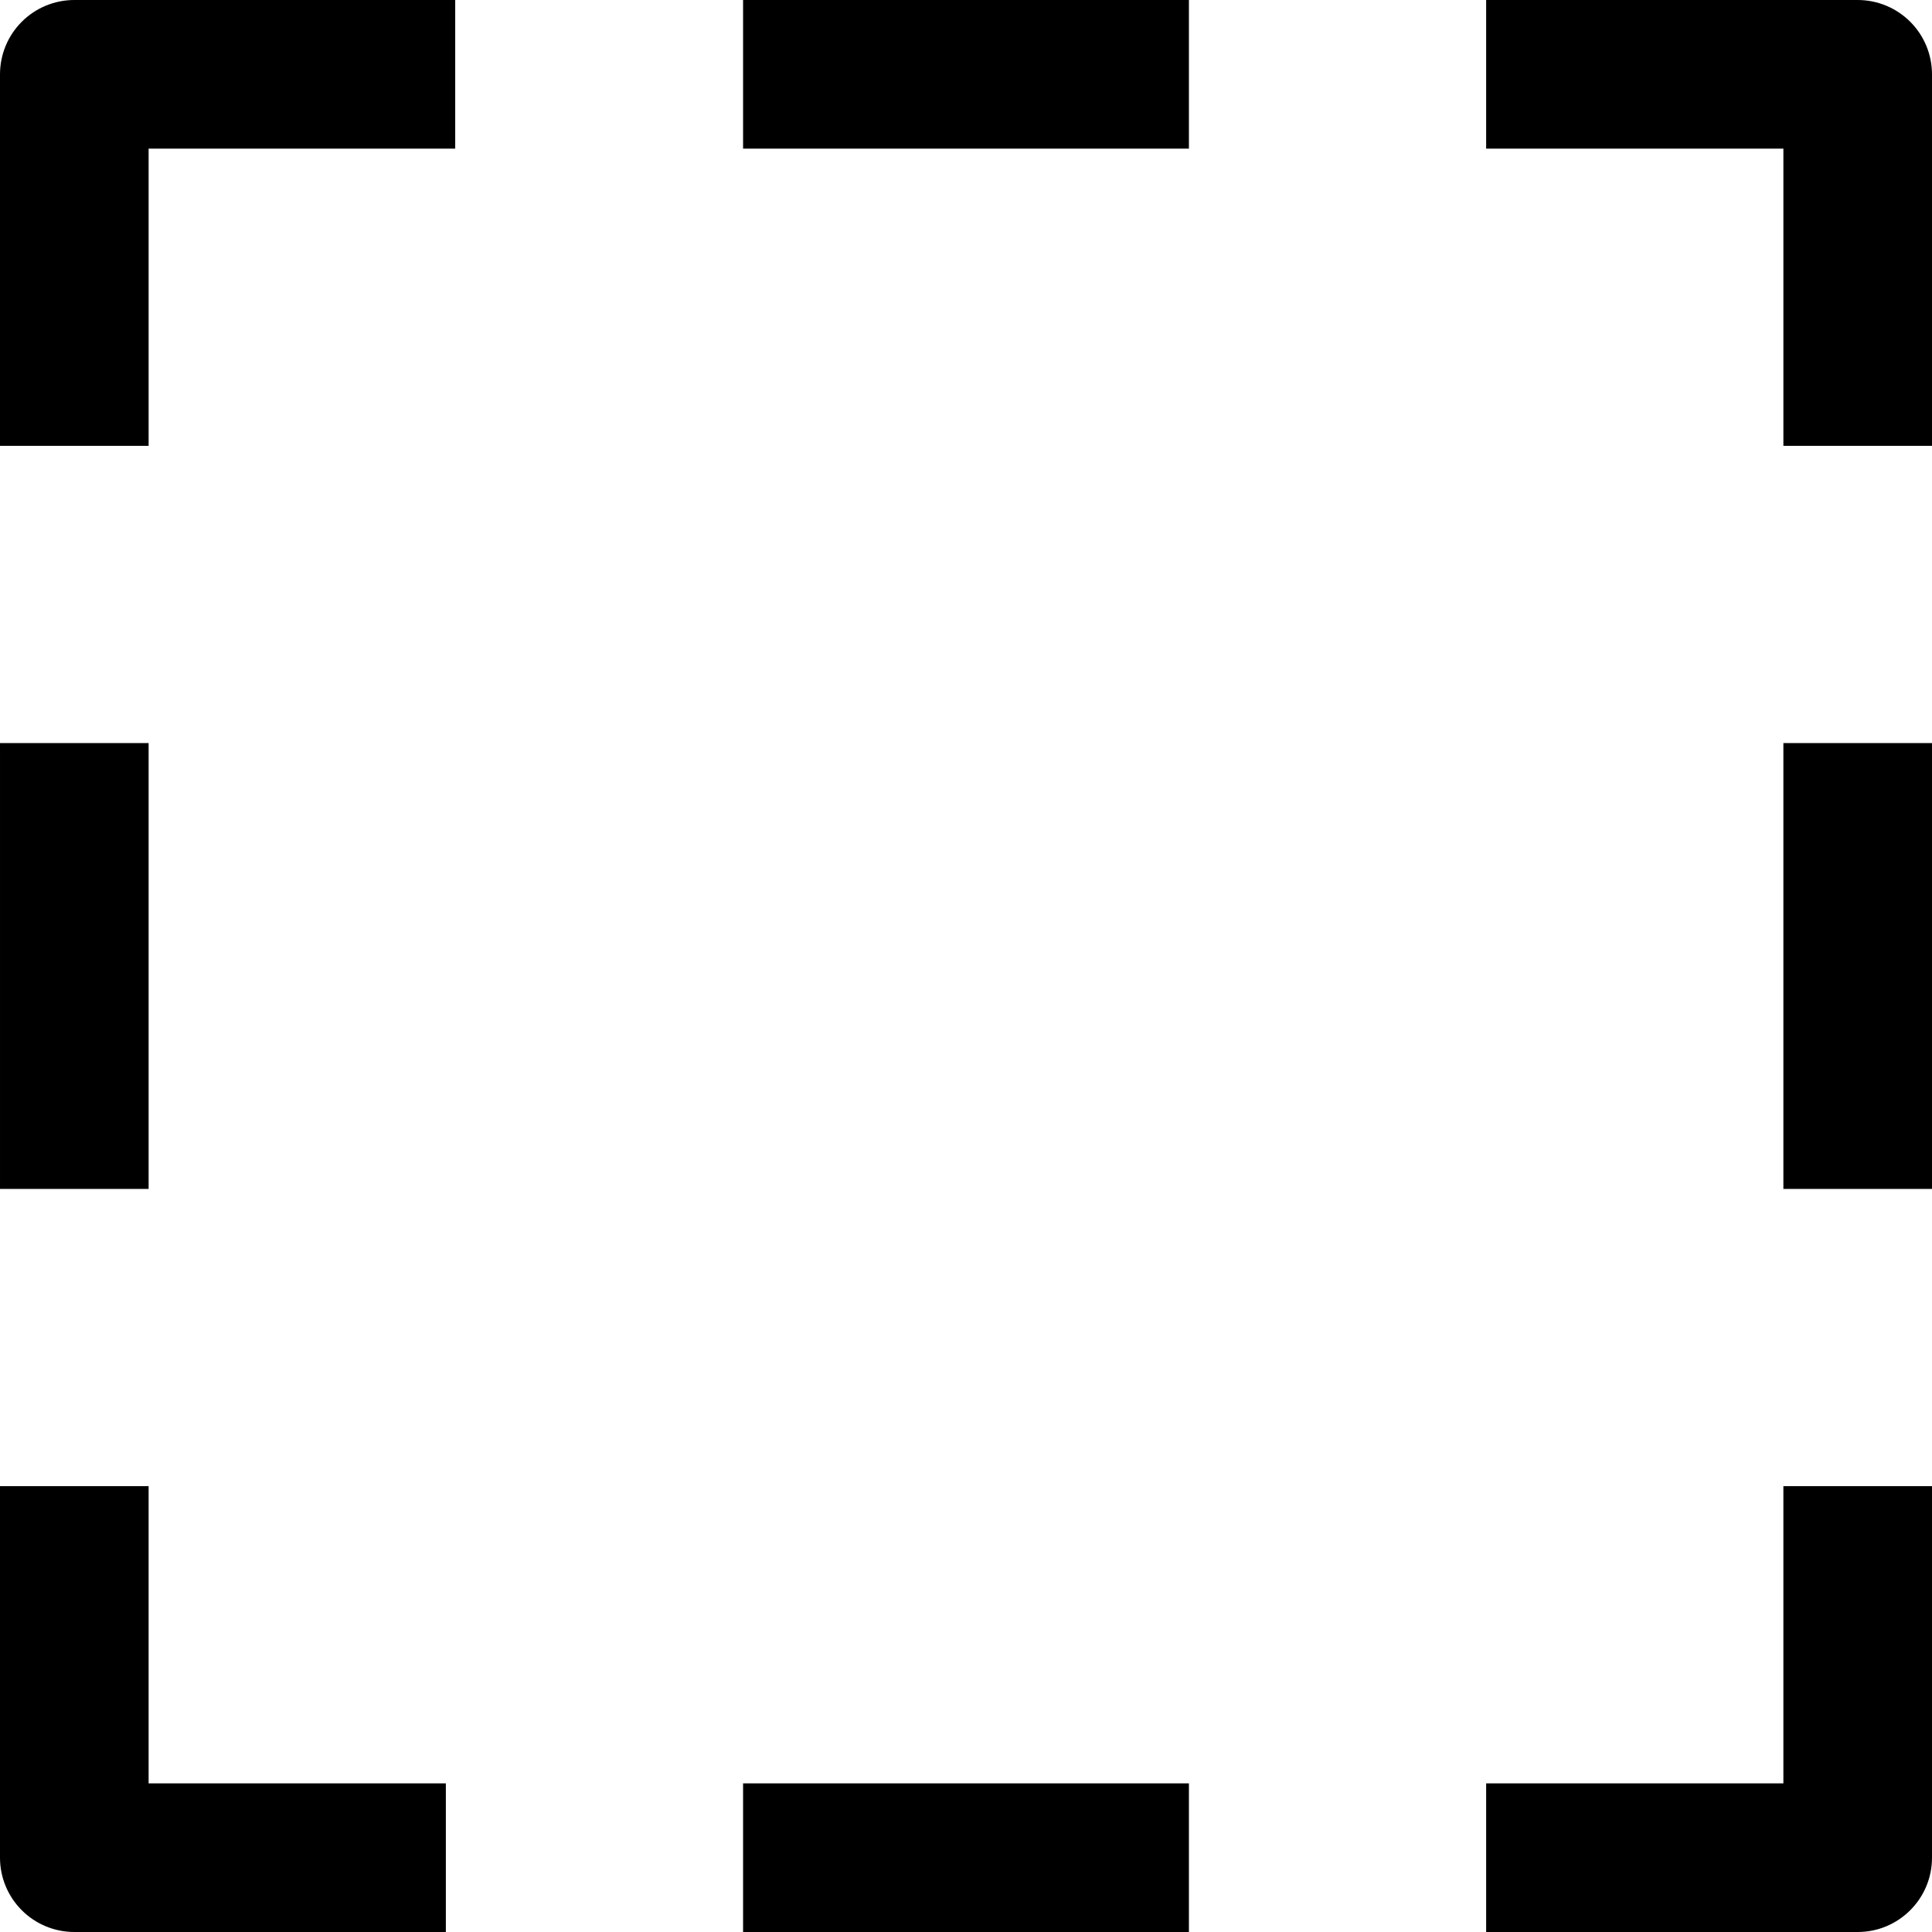
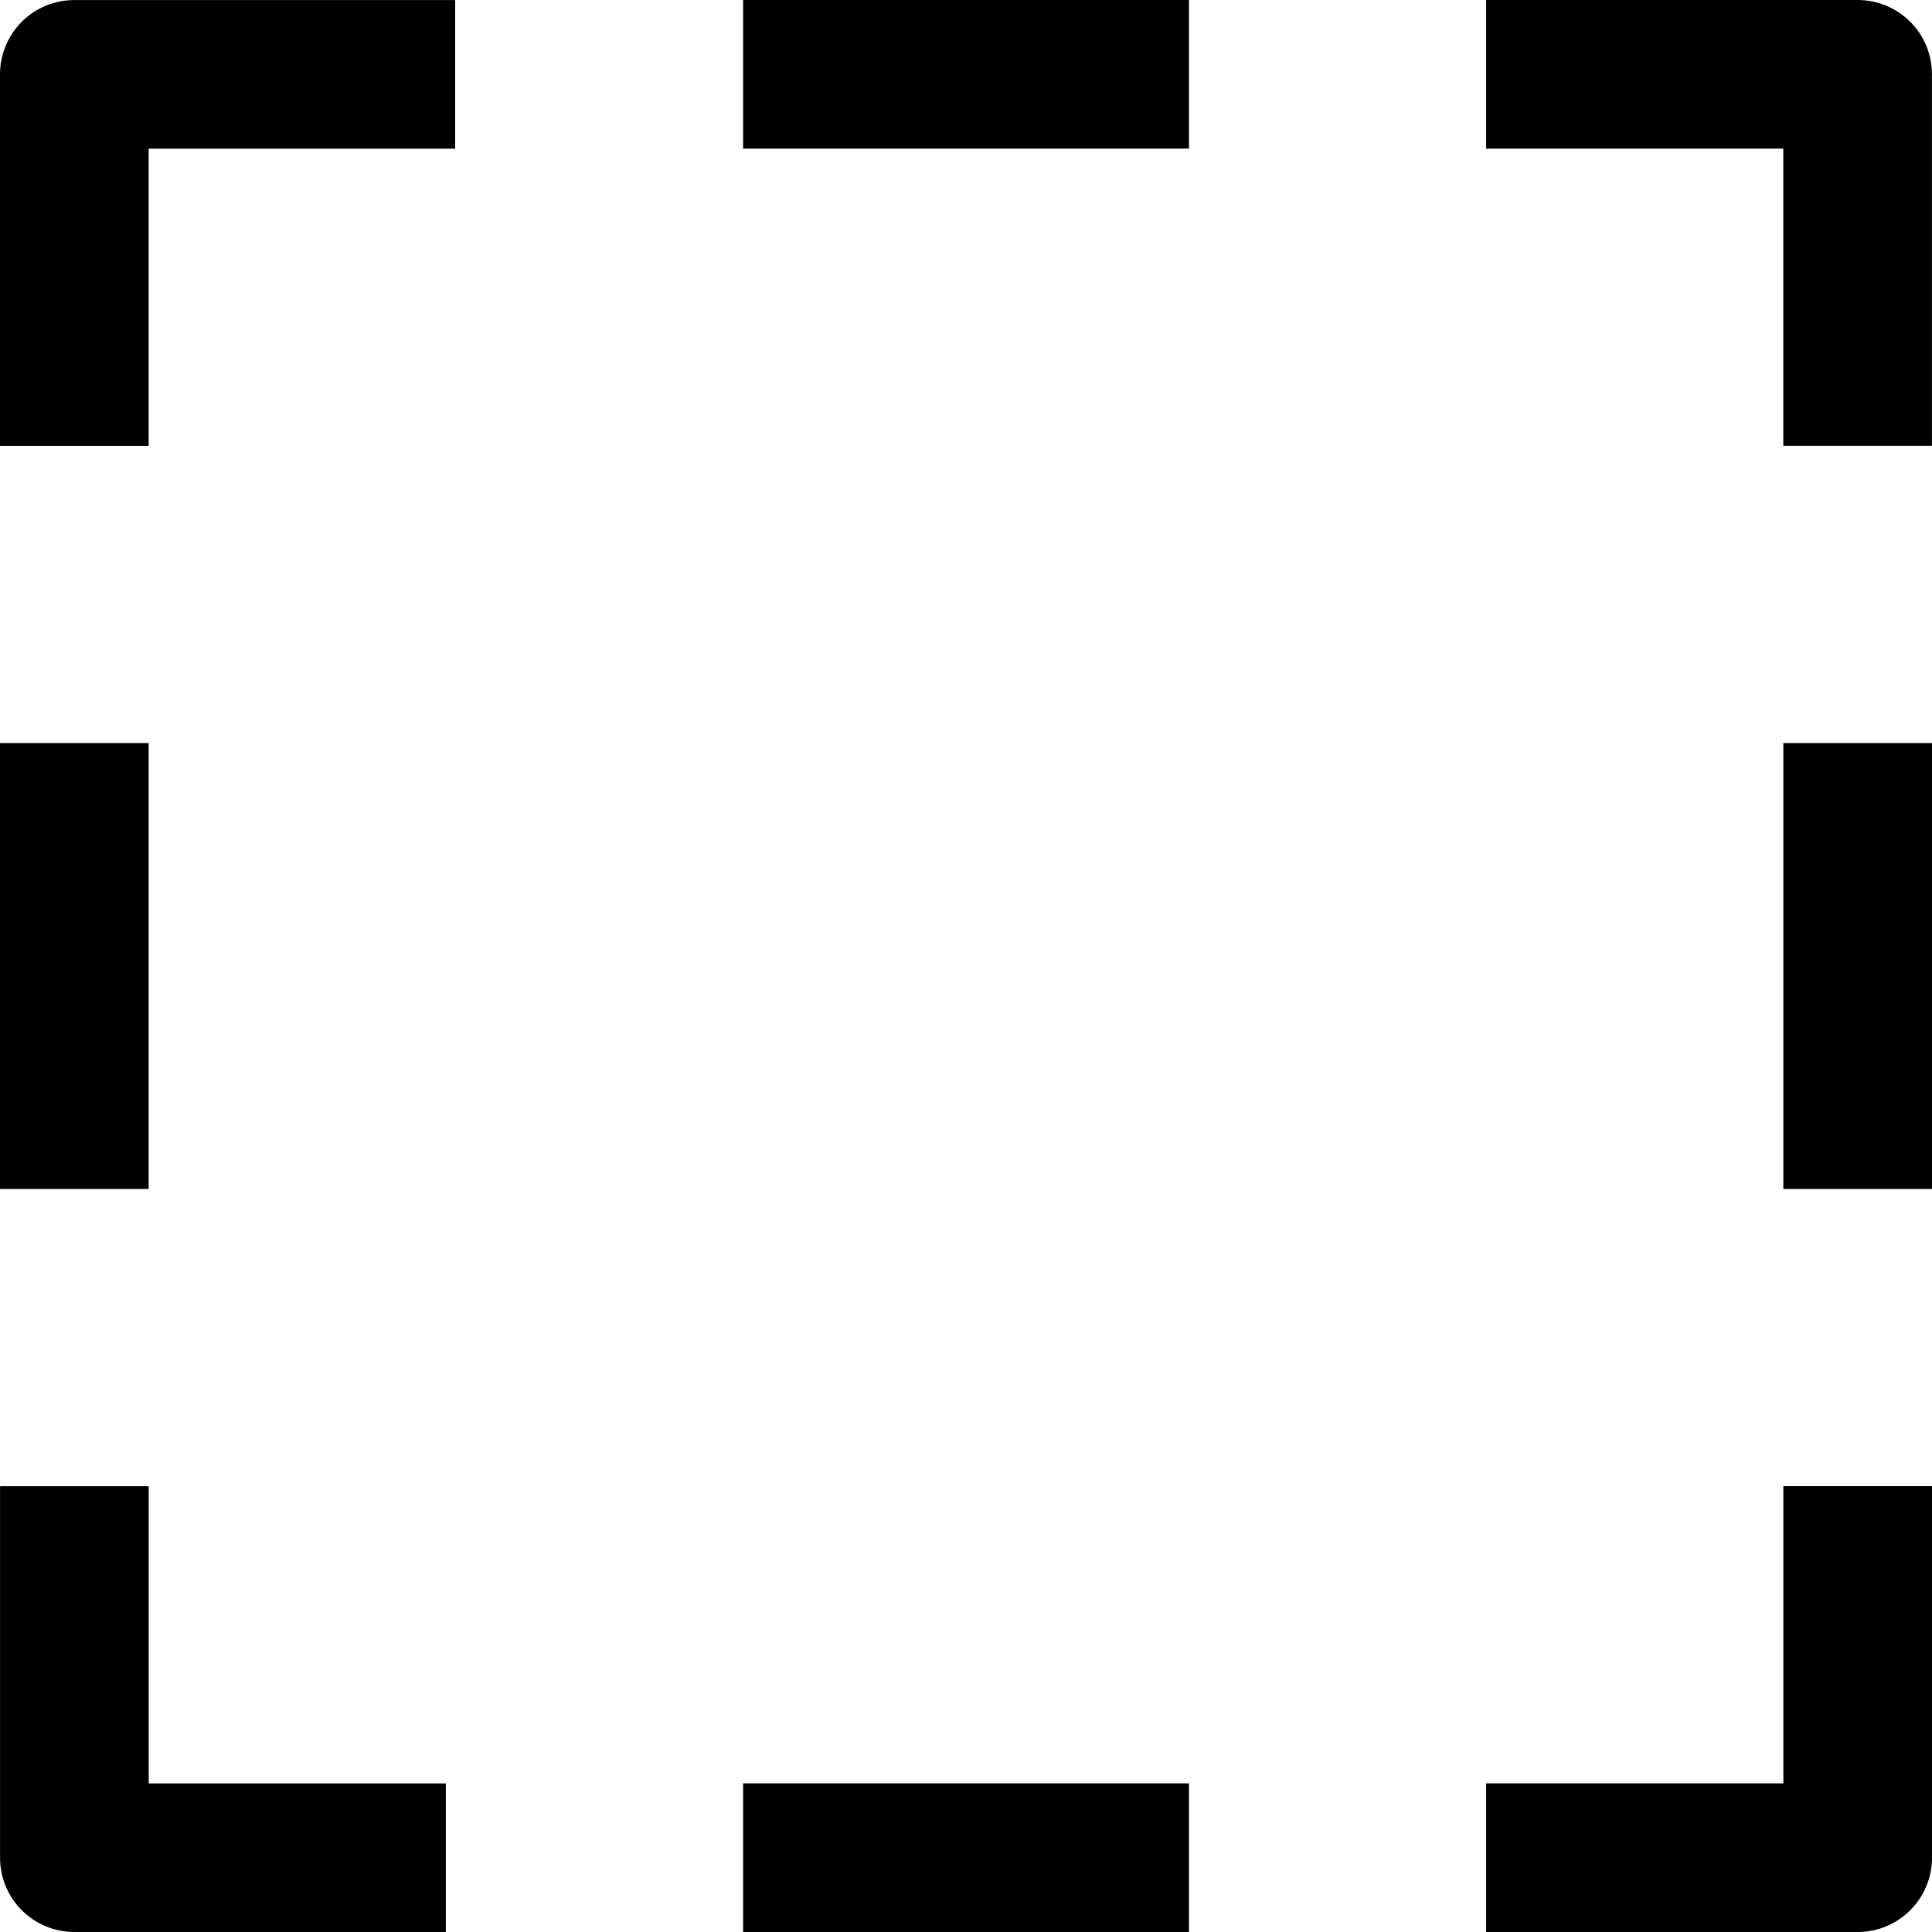
- <svg xmlns="http://www.w3.org/2000/svg" version="1.1" width="512" height="512" viewBox="0 0 512 512">
-   <path d="M472.615 39.385h-78.769v-39.385h98.462c5.223 0 10.231 2.075 13.925 5.768s5.768 8.701 5.768 13.924v98.462h-39.385v-78.769zM472.615 393.846h39.385v98.462c0 10.875-8.817 19.692-19.692 19.692h-98.462v-39.385h78.769v-78.769zM118.154 472.615v39.385h-98.462c-5.223 0-10.232-2.075-13.925-5.768s-5.768-8.702-5.768-13.925v-98.462h39.385v78.769h78.769zM39.385 39.385v78.769h-39.385v-98.462c0-5.223 2.075-10.232 5.768-13.925s8.701-5.768 13.924-5.768h100.943v39.385h-81.251zM196.923 0.001h118.154v39.385h-118.154v-39.385zM196.923 472.615h118.154v39.385h-118.154v-39.385zM0.001 196.923h39.385v118.154h-39.385v-118.154zM472.615 196.923h39.385v118.154h-39.385v-118.154z" />
+ <svg xmlns="http://www.w3.org/2000/svg" version="1.1" width="32" height="32" viewBox="0 0 32 32">
+   <path d="M29.538 2.462h-4.923v-2.462h6.154c0.326 0 0.639 0.13 0.87 0.36s0.36 0.544 0.36 0.87v6.154h-2.462v-4.923zM29.538 24.615h2.462v6.154c0 0.68-0.551 1.231-1.231 1.231h-6.154v-2.462h4.923v-4.923zM7.385 29.538v2.462h-6.154c-0.326 0-0.639-0.13-0.87-0.36s-0.36-0.544-0.36-0.87v-6.154h2.462v4.923h4.923zM2.462 2.462v4.923h-2.462v-6.154c0-0.326 0.13-0.639 0.36-0.87s0.544-0.36 0.87-0.36h6.309v2.462h-5.078zM12.308 0h7.385v2.462h-7.385v-2.462zM12.308 29.538h7.385v2.462h-7.385v-2.462zM0 12.308h2.462v7.385h-2.462v-7.385zM29.538 12.308h2.462v7.385h-2.462v-7.385z" />
</svg>
